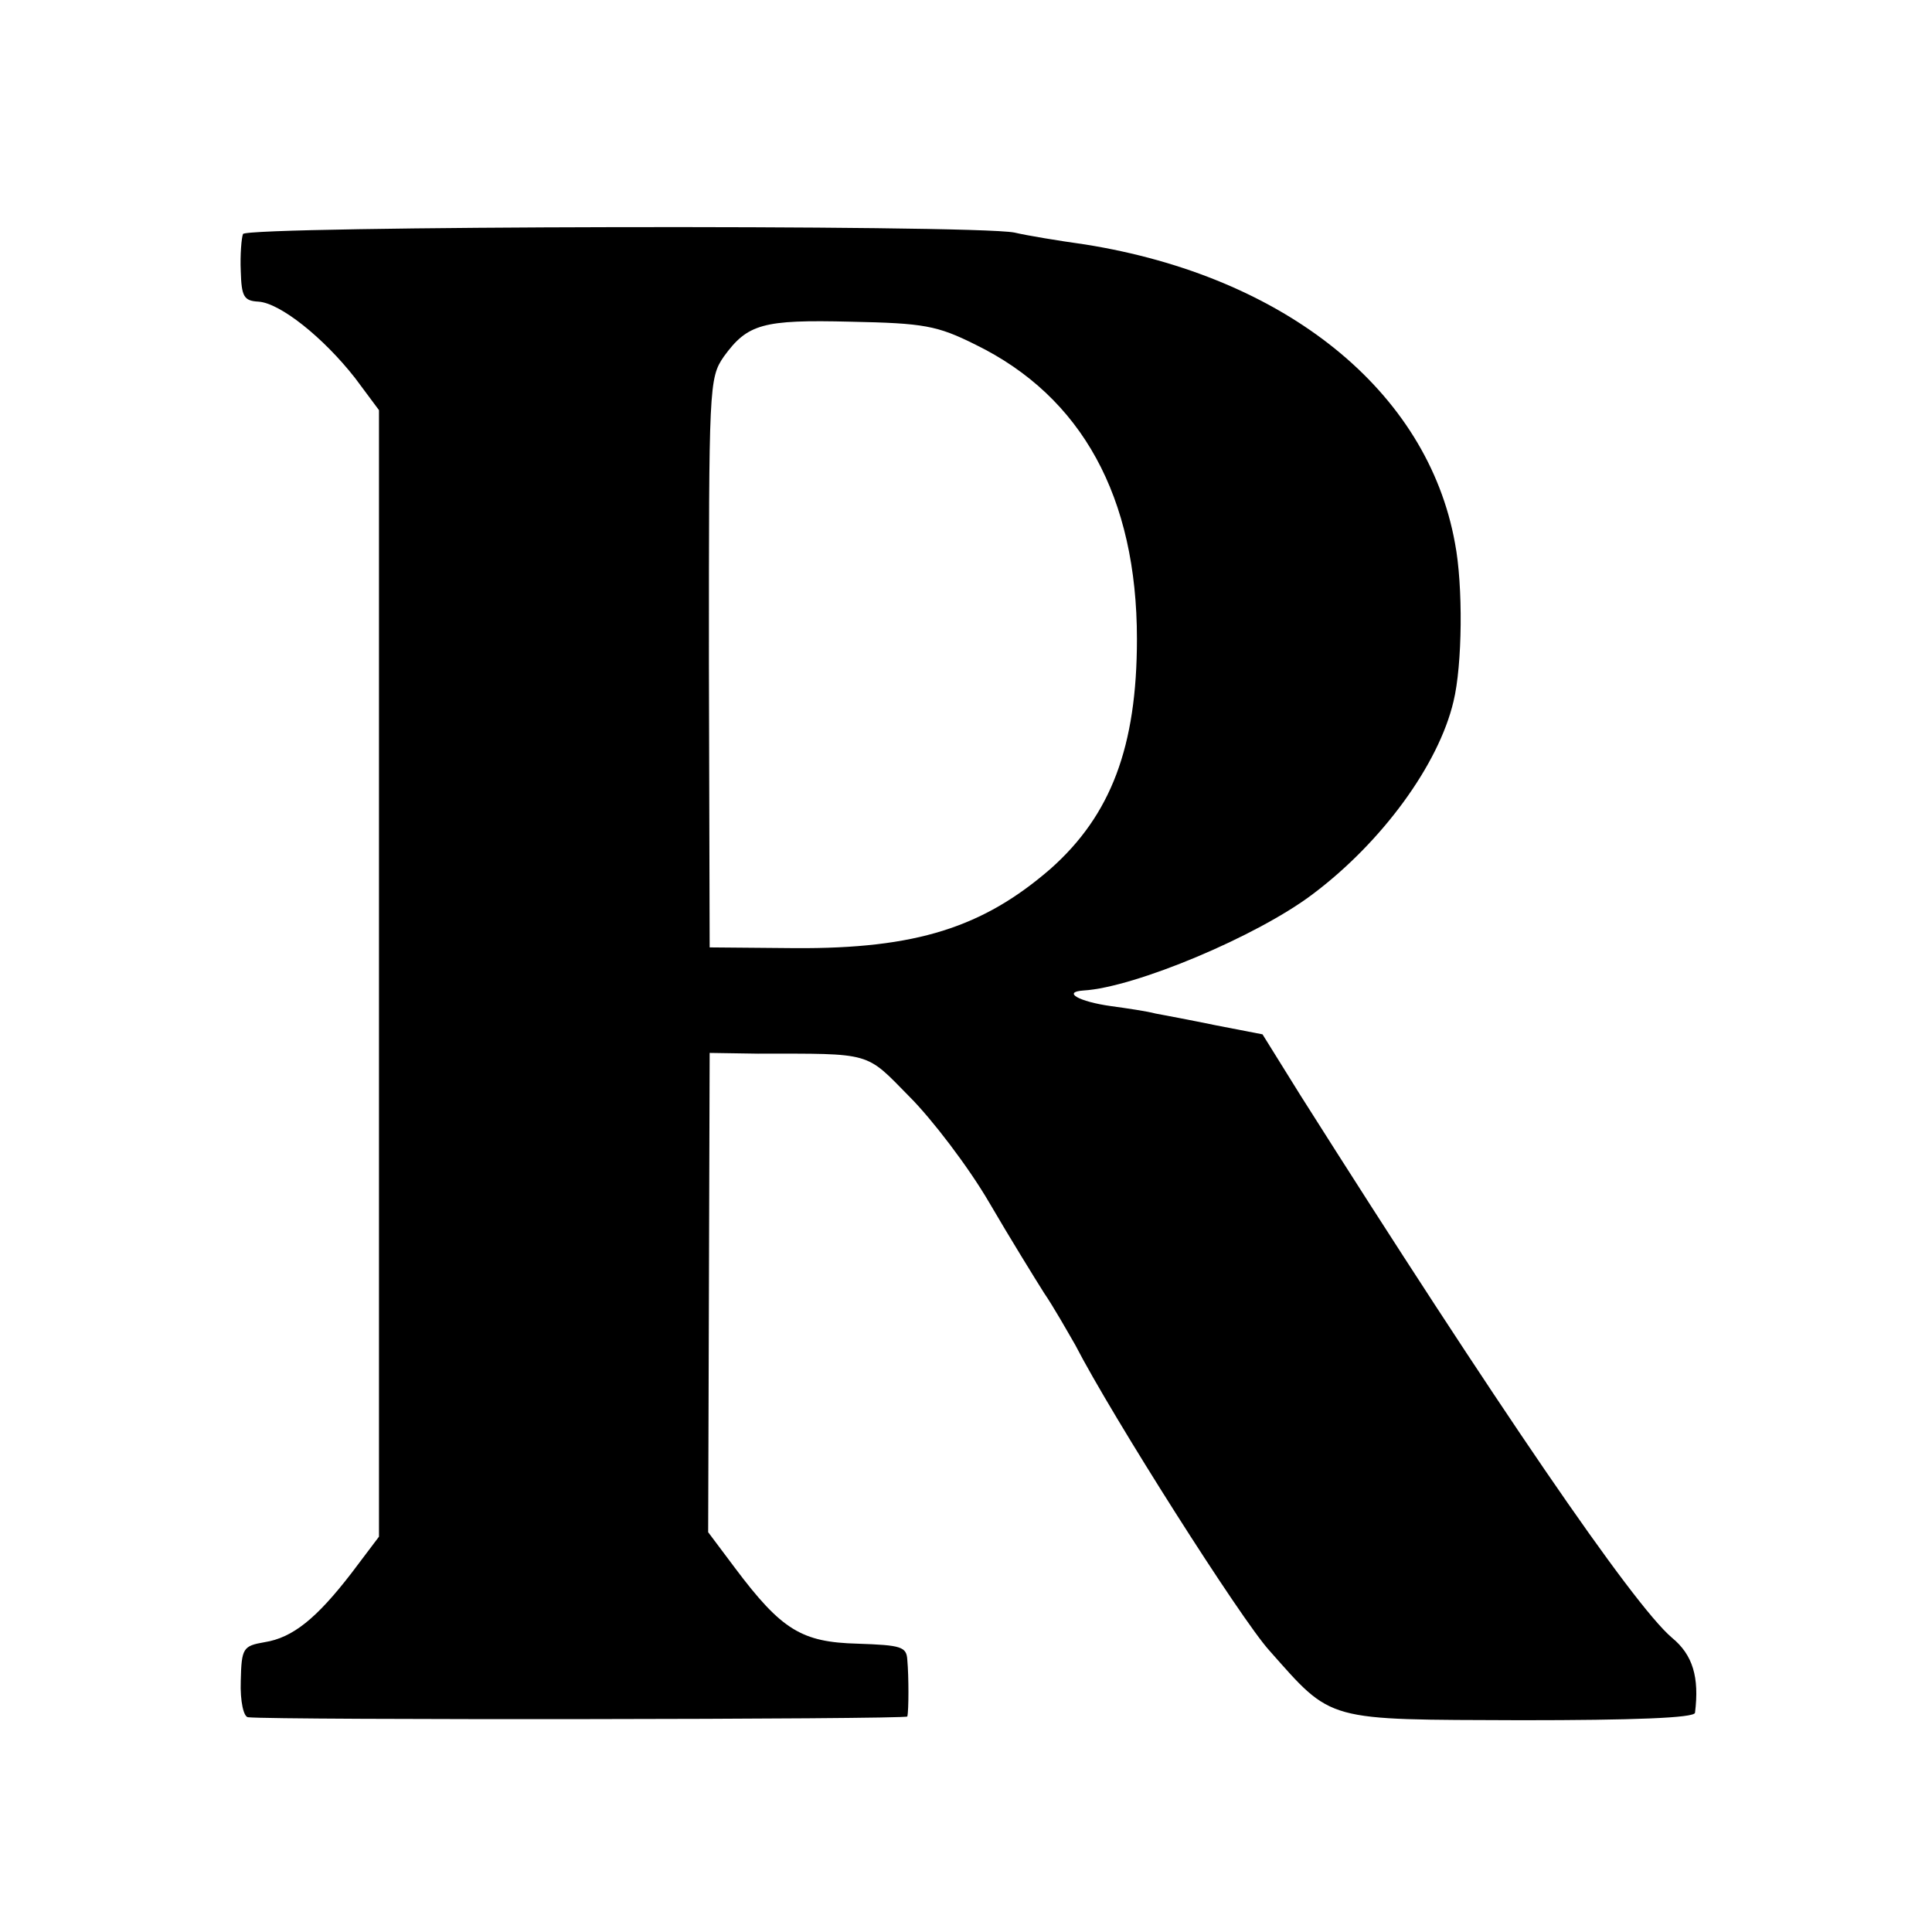
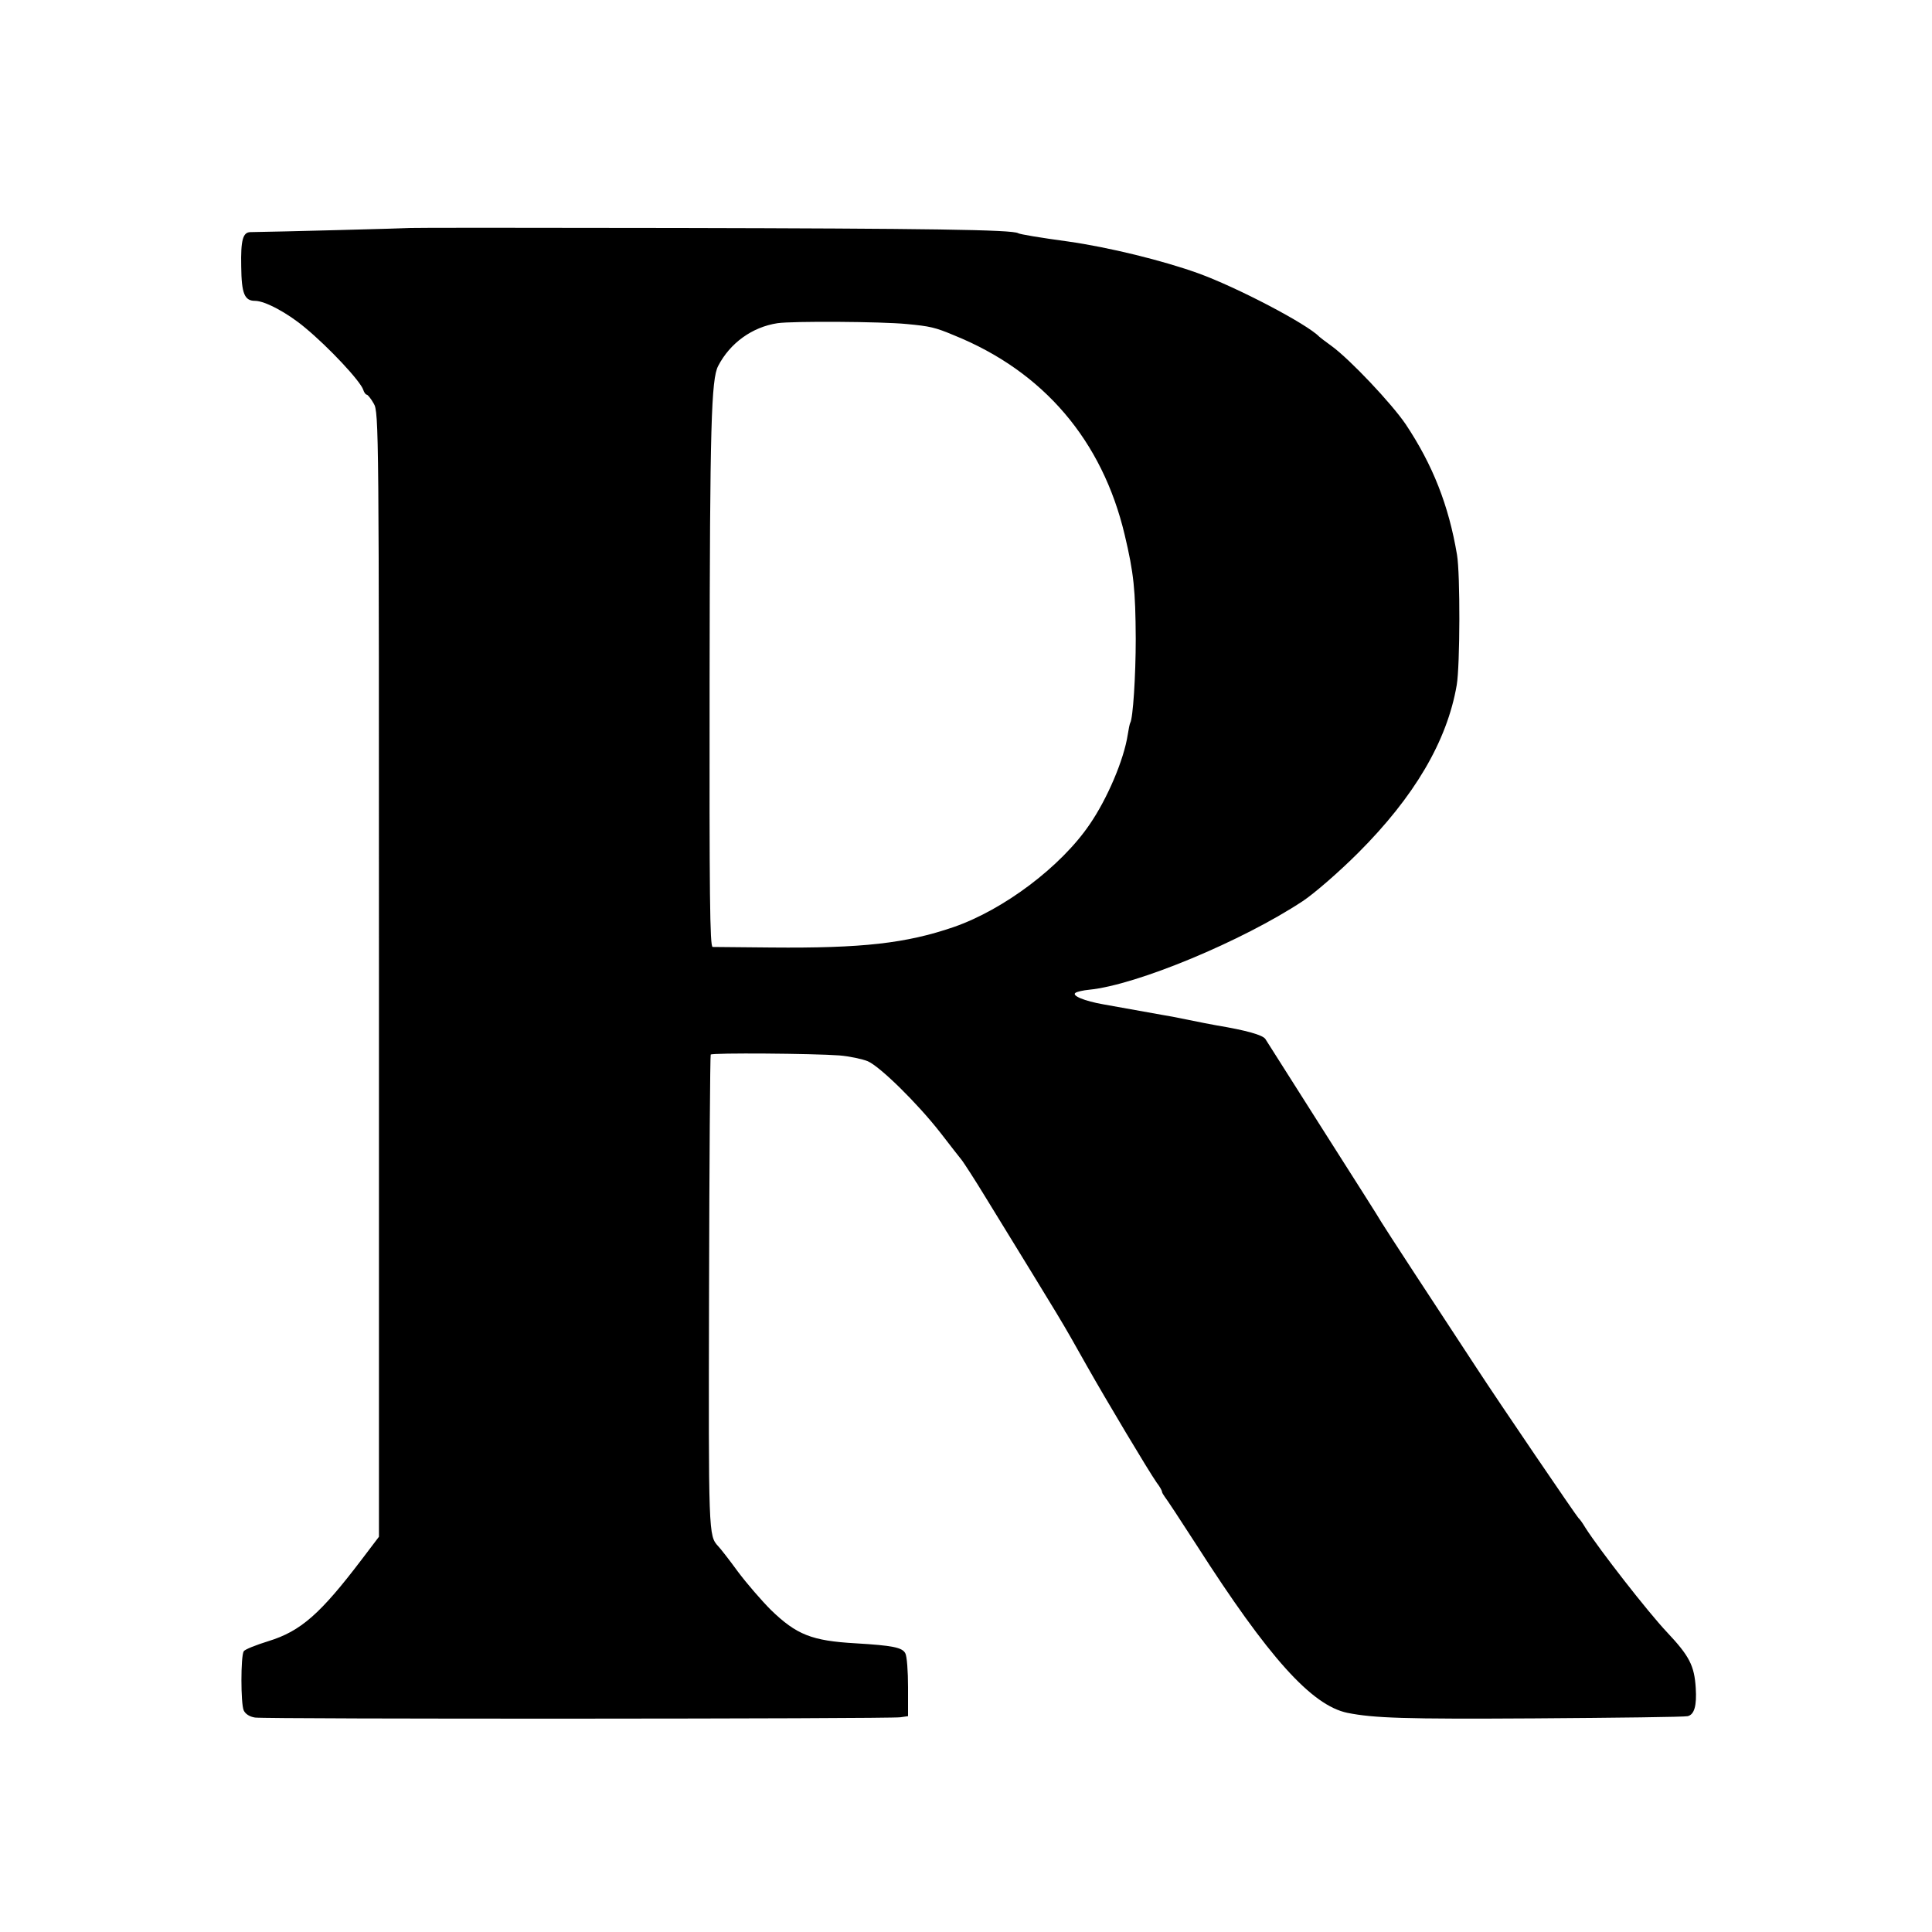
- <svg xmlns="http://www.w3.org/2000/svg" version="1.0" width="16pt" height="16pt" viewBox="0 0 16 16" preserveAspectRatio="xMidYMid meet">
-   <g transform="translate(0,16) scale(0.006154,-0.006154)" fill="#000000" stroke="none">
-     <path d="M327 2285 c-2 -5 -4 -28 -3 -50 1 -34 4 -40 24 -41 29 -2 87 -48 130 -103 l32 -43 0 -758 0 -758 -37 -49 c-47 -61 -79 -87 -117 -93 -29 -5 -31 -8 -32 -52 -1 -28 4 -49 10 -49 36 -4 886 -3 887 1 2 8 2 54 0 76 -1 18 -8 20 -67 22 -75 2 -102 18 -165 102 l-36 48 1 322 1 323 65 -1 c155 0 144 3 204 -58 30 -30 79 -94 107 -142 28 -48 62 -103 74 -122 13 -19 31 -51 42 -70 50 -97 223 -369 261 -411 86 -97 74 -93 339 -94 150 0 233 3 234 10 6 48 -3 78 -31 101 -53 45 -236 313 -500 730 l-51 82 -62 12 c-34 7 -71 14 -82 16 -11 3 -38 7 -60 10 -43 6 -66 19 -37 21 69 4 234 73 309 130 93 70 169 174 189 259 12 49 13 156 2 213 -37 205 -228 359 -498 402 -36 5 -78 12 -95 16 -57 11 -1034 9 -1038 -2z m986 -149 c143 -70 217 -205 217 -396 0 -145 -35 -237 -116 -309 -91 -79 -181 -108 -344 -107 l-115 1 -1 383 c0 371 0 383 20 412 32 44 52 50 171 47 98 -2 116 -5 168 -31z" />
-   </g>
+ <svg xmlns="http://www.w3.org/2000/svg" version="1" width="933.333" height="933.333" viewBox="0 0 700 700">
+   <path d="M148.7 82.6c-.2.1-49 1.4-57.9 1.5-2.8 0-3.6 2.8-3.4 12.5.1 9.8 1.2 12.4 5 12.4 3.6 0 11.8 4.4 18.1 9.7 8.7 7.2 20 19.3 21.1 22.5.3 1 .9 1.8 1.3 1.8.3 0 1.5 1.4 2.5 3.2 1.9 3 1.9 9.6 1.9 206.9v203.7l-6.3 8.3c-14.9 19.6-22 25.9-33.7 29.5-4.5 1.4-8.6 3-9 3.7-1.1 1.8-1.1 18.9 0 21.4.6 1.3 2.1 2.3 4.1 2.6 3.7.6 229.8.5 233.8-.1l2.8-.4v-10.5c0-5.7-.4-11.3-1-12.3-1.1-2.1-4.6-2.8-18-3.6-15.9-.9-21.4-3.1-30.7-12.1-3.2-3.2-8.6-9.4-11.9-13.8-3.2-4.4-6.5-8.6-7.2-9.3-3.5-3.8-3.5-4.2-3.3-91.6.1-47.3.4-86.2.6-86.5.4-.7 37.3-.4 46.6.3 3.7.3 8.3 1.3 10.3 2.1 4.4 1.9 17.9 15.1 26.4 26 3.4 4.4 6.9 8.9 7.8 10 .8 1.1 4.6 6.9 8.3 13 30 48.9 26.7 43.3 36.9 61.4 7 12.4 22.3 38 25.3 42.3 1.1 1.4 1.9 2.9 1.9 3.2 0 .4.5 1.2 1 1.9.6.7 5.8 8.6 11.6 17.6 26 40.6 41.6 58 54.6 60.7 9.6 1.9 20.5 2.3 67.8 2 29.4-.2 54.4-.5 55.5-.8 2.4-.6 3.3-3.8 2.9-10.2-.5-8.1-2.3-11.6-10.4-20.2-6.9-7.3-24.5-29.9-29.6-37.9-1-1.7-2.1-3.2-2.5-3.5-.6-.5-28.6-41.6-37-54.5-17.1-26-32.5-49.6-34.4-52.7-.5-1-10-15.9-21-33.2-11-17.3-20.4-32.2-21-33.1-.9-1.5-7-3.2-17.8-5-1.8-.3-6.3-1.2-10.2-2-3.8-.8-8.1-1.6-9.5-1.8-3.2-.6-13.3-2.4-21.2-3.8-6.9-1.2-11.7-3.2-10.1-4.2.6-.4 2.8-.9 4.9-1.1 17.3-1.7 55.6-17.7 77.4-32.1 4.1-2.7 13.2-10.6 20.1-17.5 20.3-20.3 32.2-40.4 35.7-60.8 1.2-7 1.3-40.2.1-47.2-3-17.9-8.8-32.6-18.6-47.3-5.1-7.5-20.1-23.4-26.8-28.3-2.2-1.6-4.2-3.1-4.5-3.4-4.4-4.6-29.8-17.9-43.9-23-12.8-4.6-32.3-9.4-47.1-11.5-10.3-1.4-17.4-2.6-18.1-3-1.9-1.3-33.4-1.7-122.7-1.9-53.5-.1-97.4-.1-97.5 0zm179.8 34.8c8.5.8 10.3 1.2 17.2 4.1 32.4 13.1 53.7 38.1 61.8 72.3 3.3 13.9 3.9 19.9 4 37.7 0 13.3-1 28.9-2 30.4-.2.4-.6 2.3-.9 4.3-1.4 9.1-7.4 23.2-13.8 32.5-10.4 15.3-31.1 30.9-49.3 37.2-17.2 5.9-33.1 7.7-66 7.4-11-.1-20.6-.2-21.3-.2-1-.1-1.2-18.6-1.1-96.9.1-92.2.6-108.8 3.1-113.6 4.3-8.3 12.3-14.1 21.5-15.5 5.4-.8 37.7-.6 46.8.3z" />
</svg>
